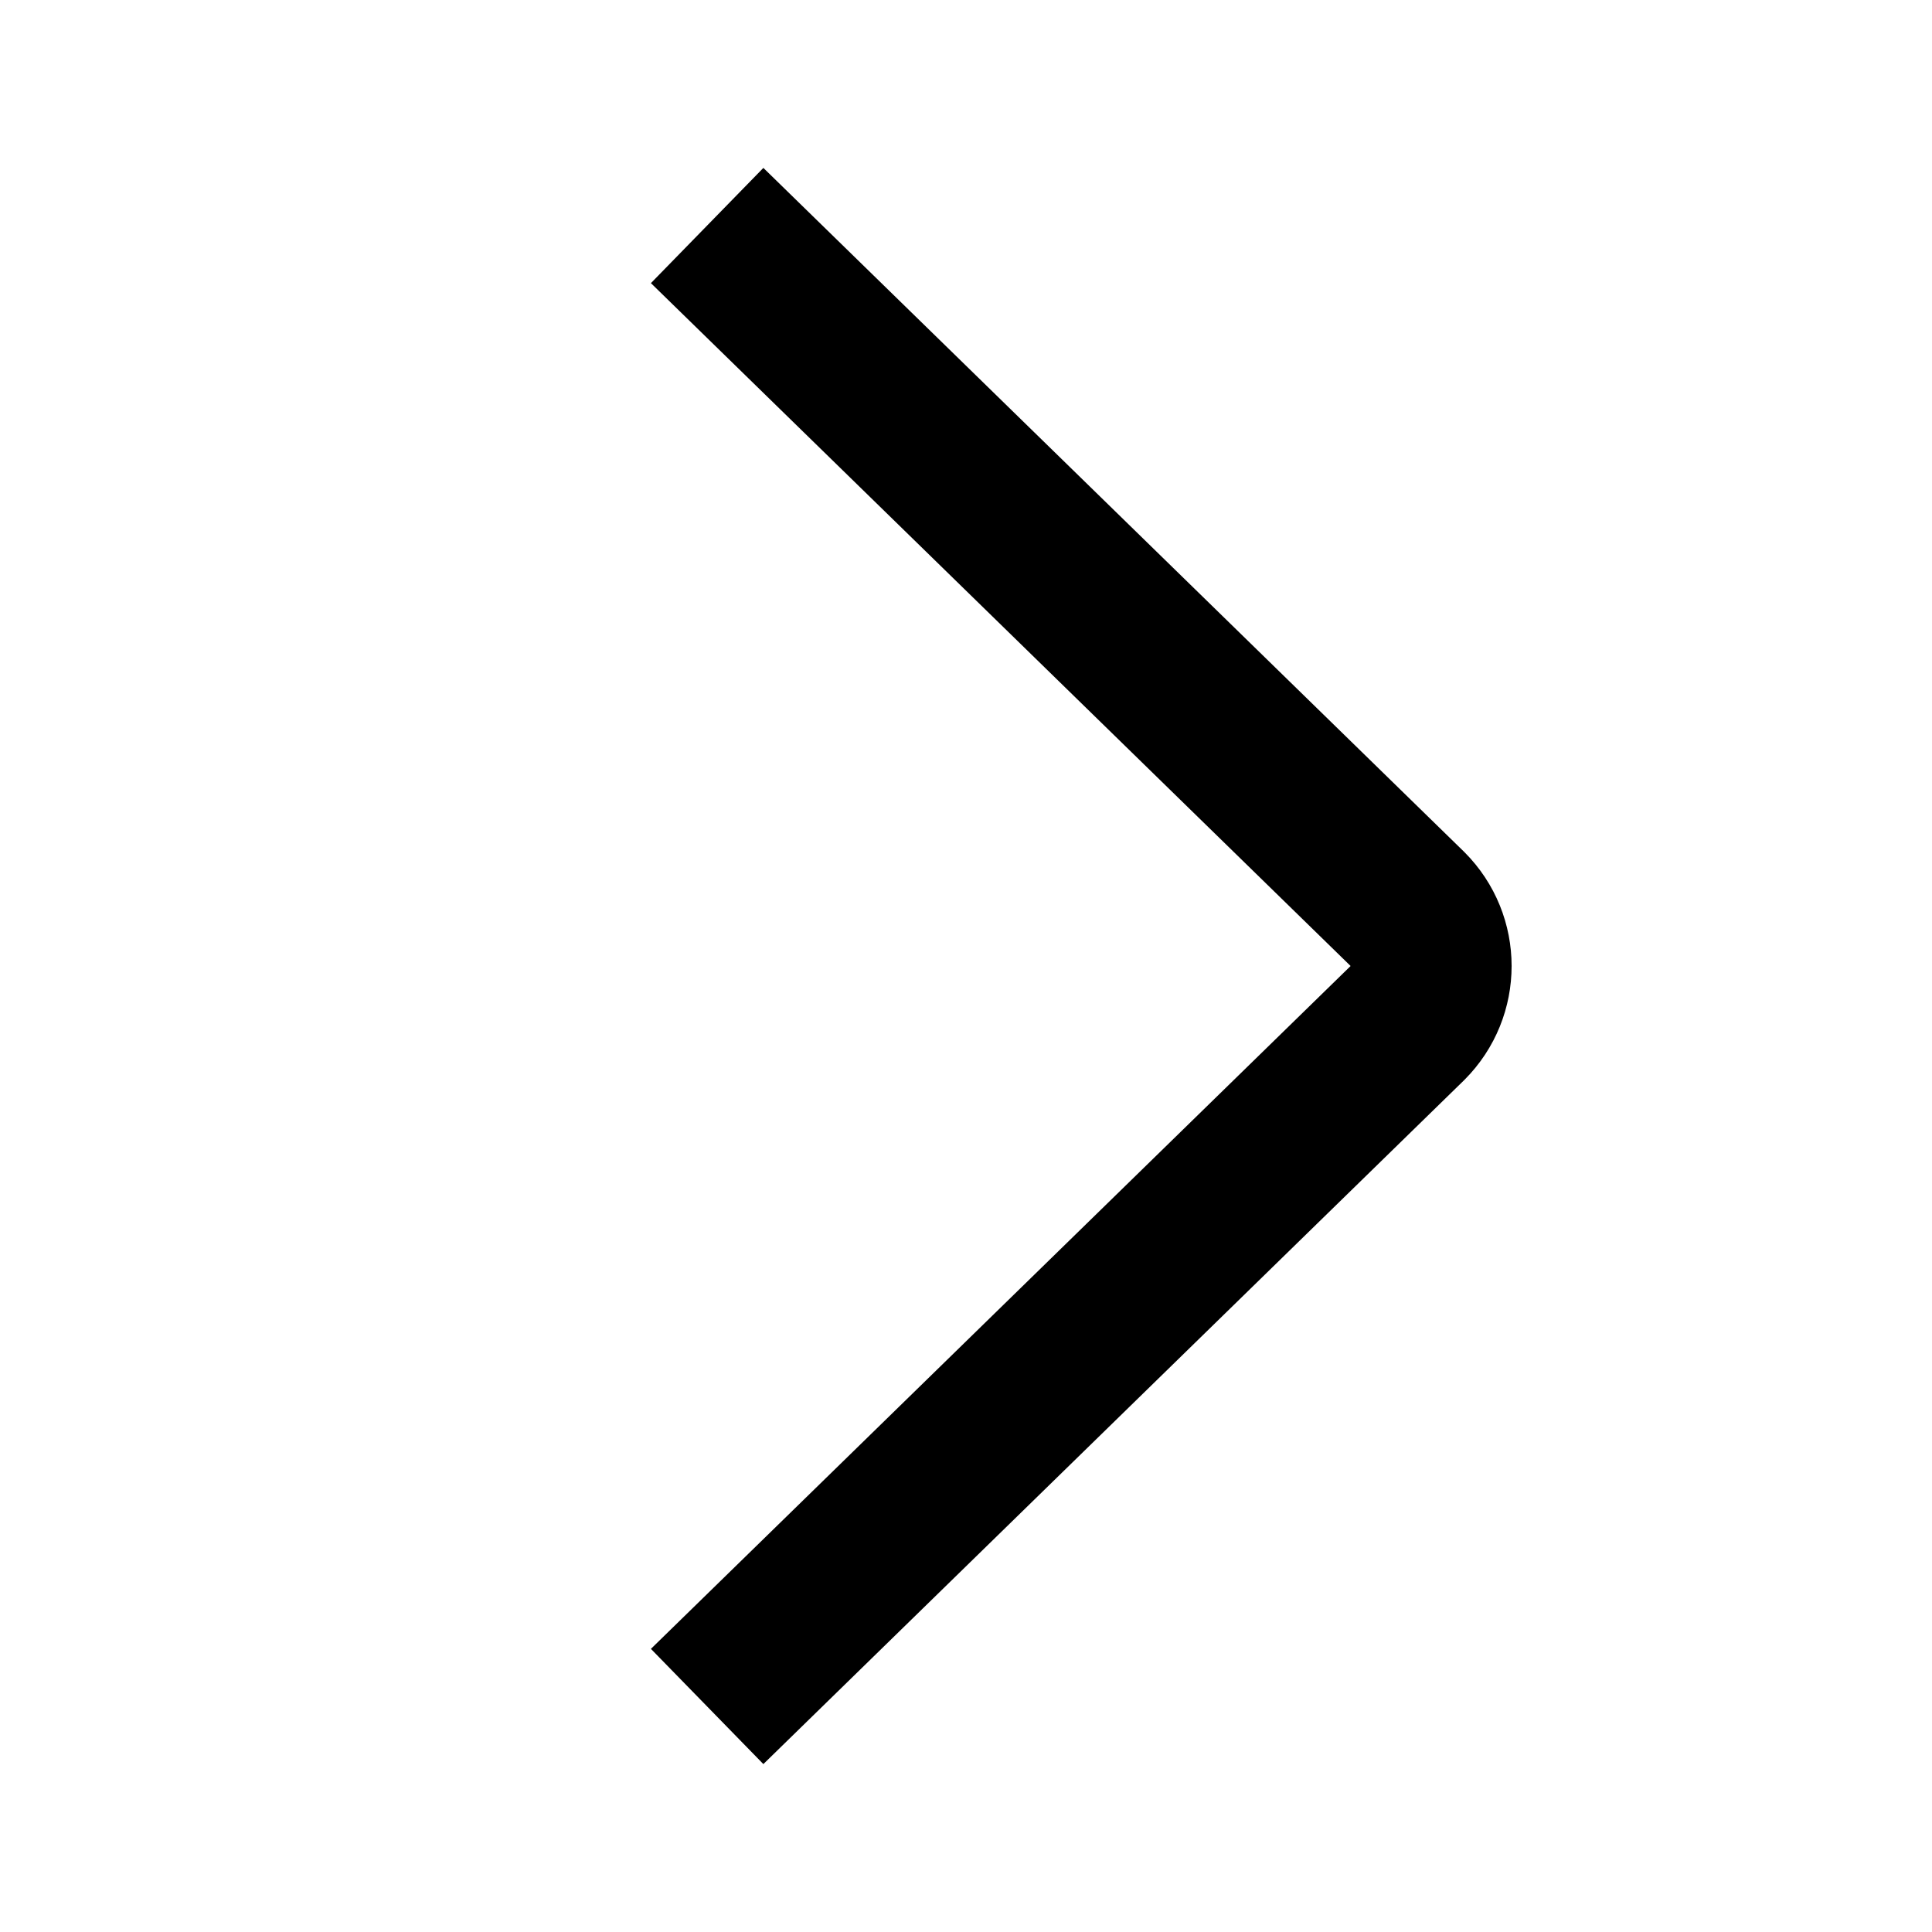
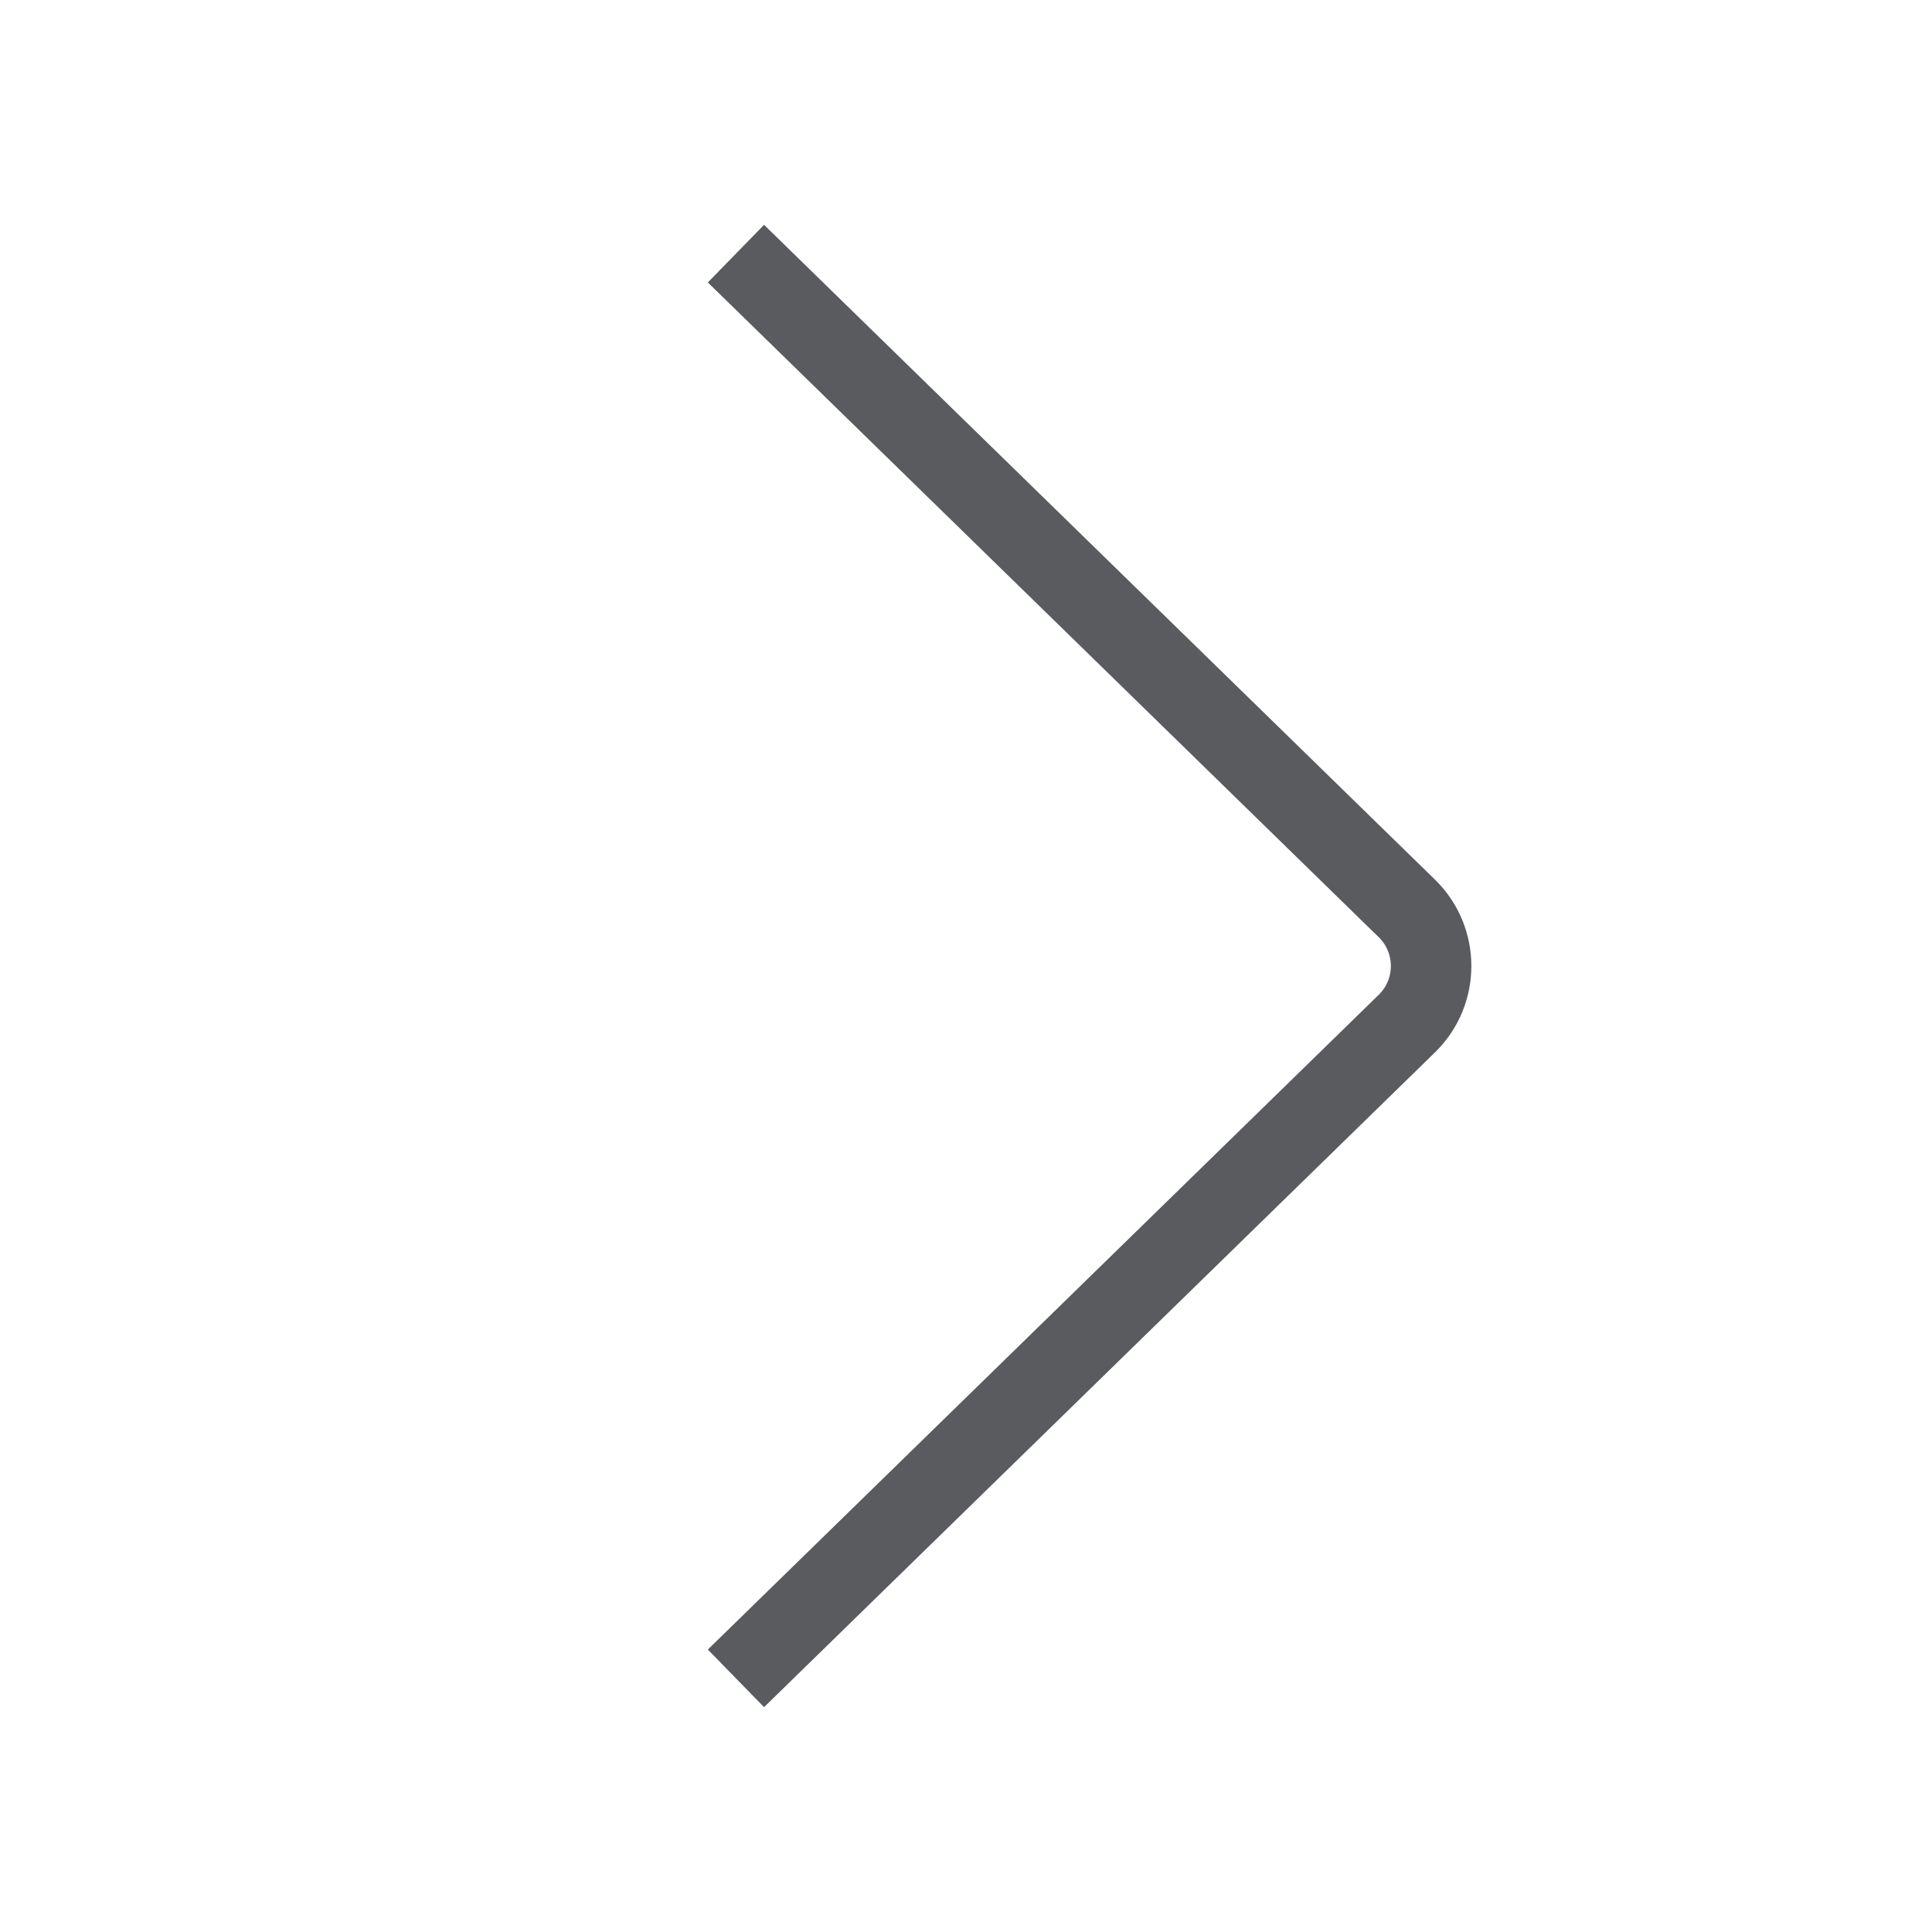
- <svg xmlns="http://www.w3.org/2000/svg" id="target" viewBox="0 0 24 24">
-   <path d="M9.5,3.5l7.985,7.793a1,1,0,0,1,0,1.414L9.5,20.5" fill="none" stroke="currentColor" stroke-linecap="square" stroke-linejoin="round" stroke-width="2" />
+ <svg xmlns="http://www.w3.org/2000/svg" viewBox="0 0 24 24">
+   <path d="M9.5,3.5l7.985,7.793a1,1,0,0,1,0,1.414L9.5,20.5" fill="none" stroke="#5a5b5e" stroke-linecap="square" stroke-linejoin="round" />
</svg>
